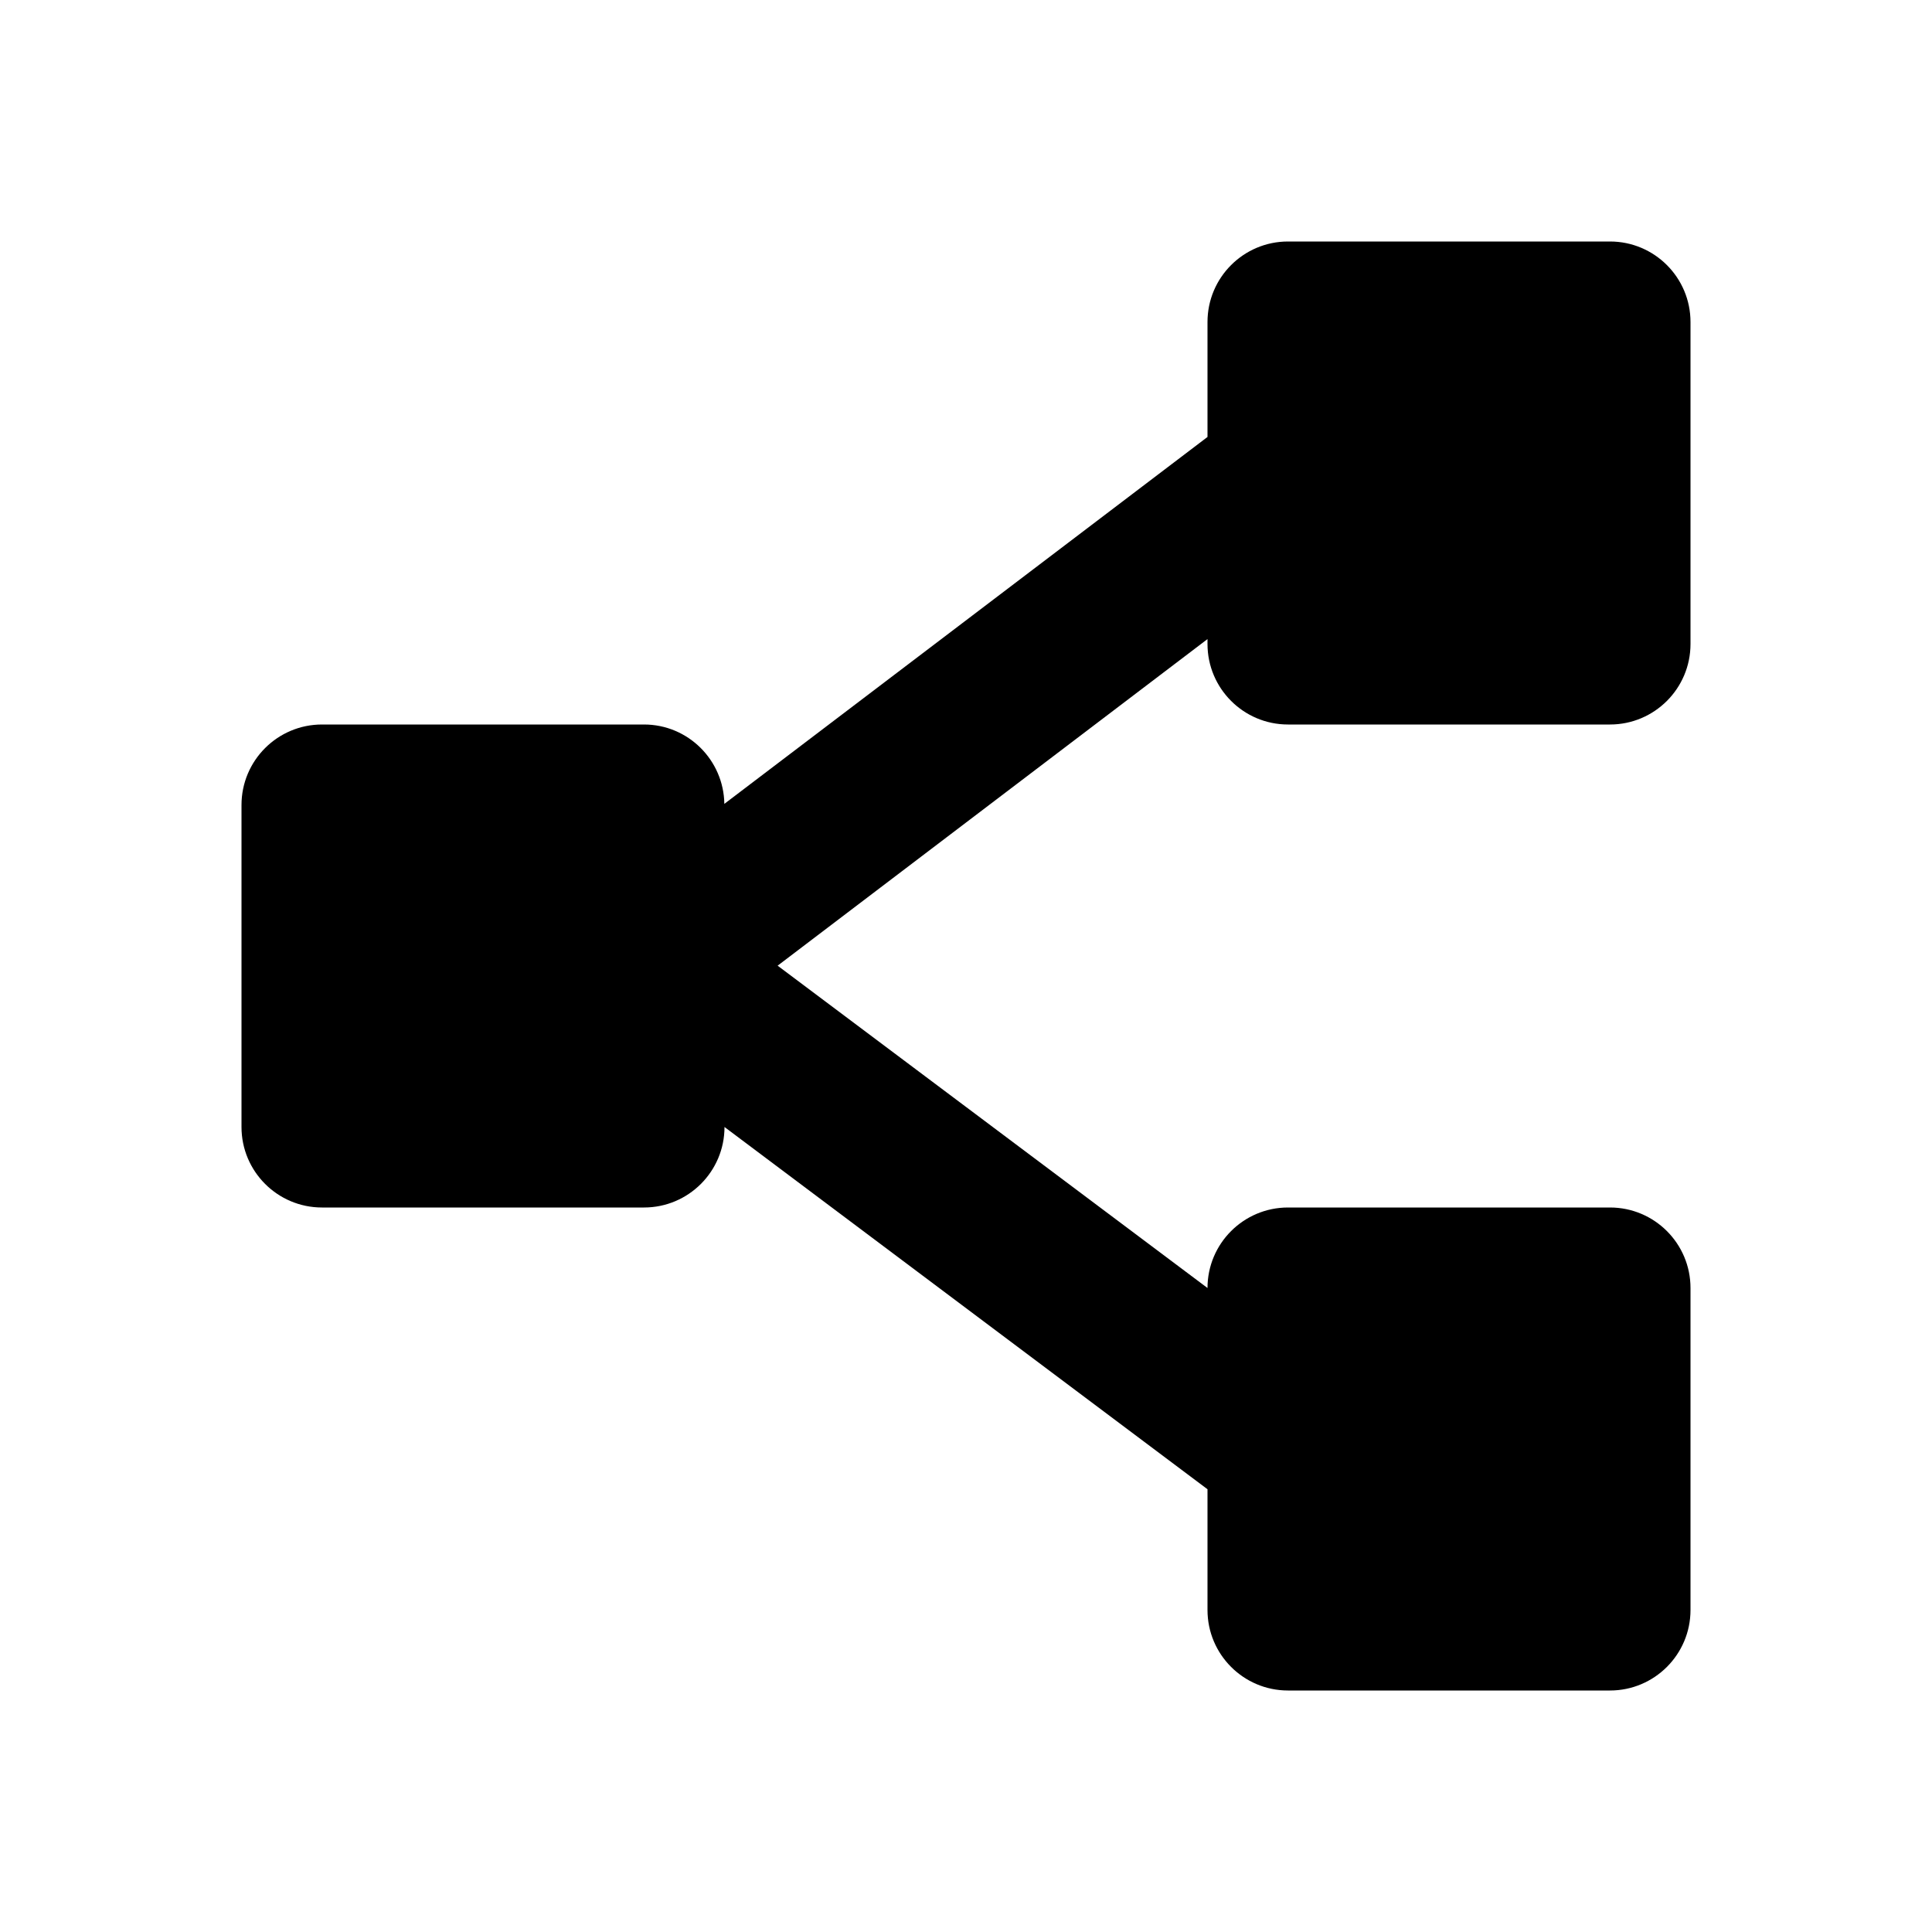
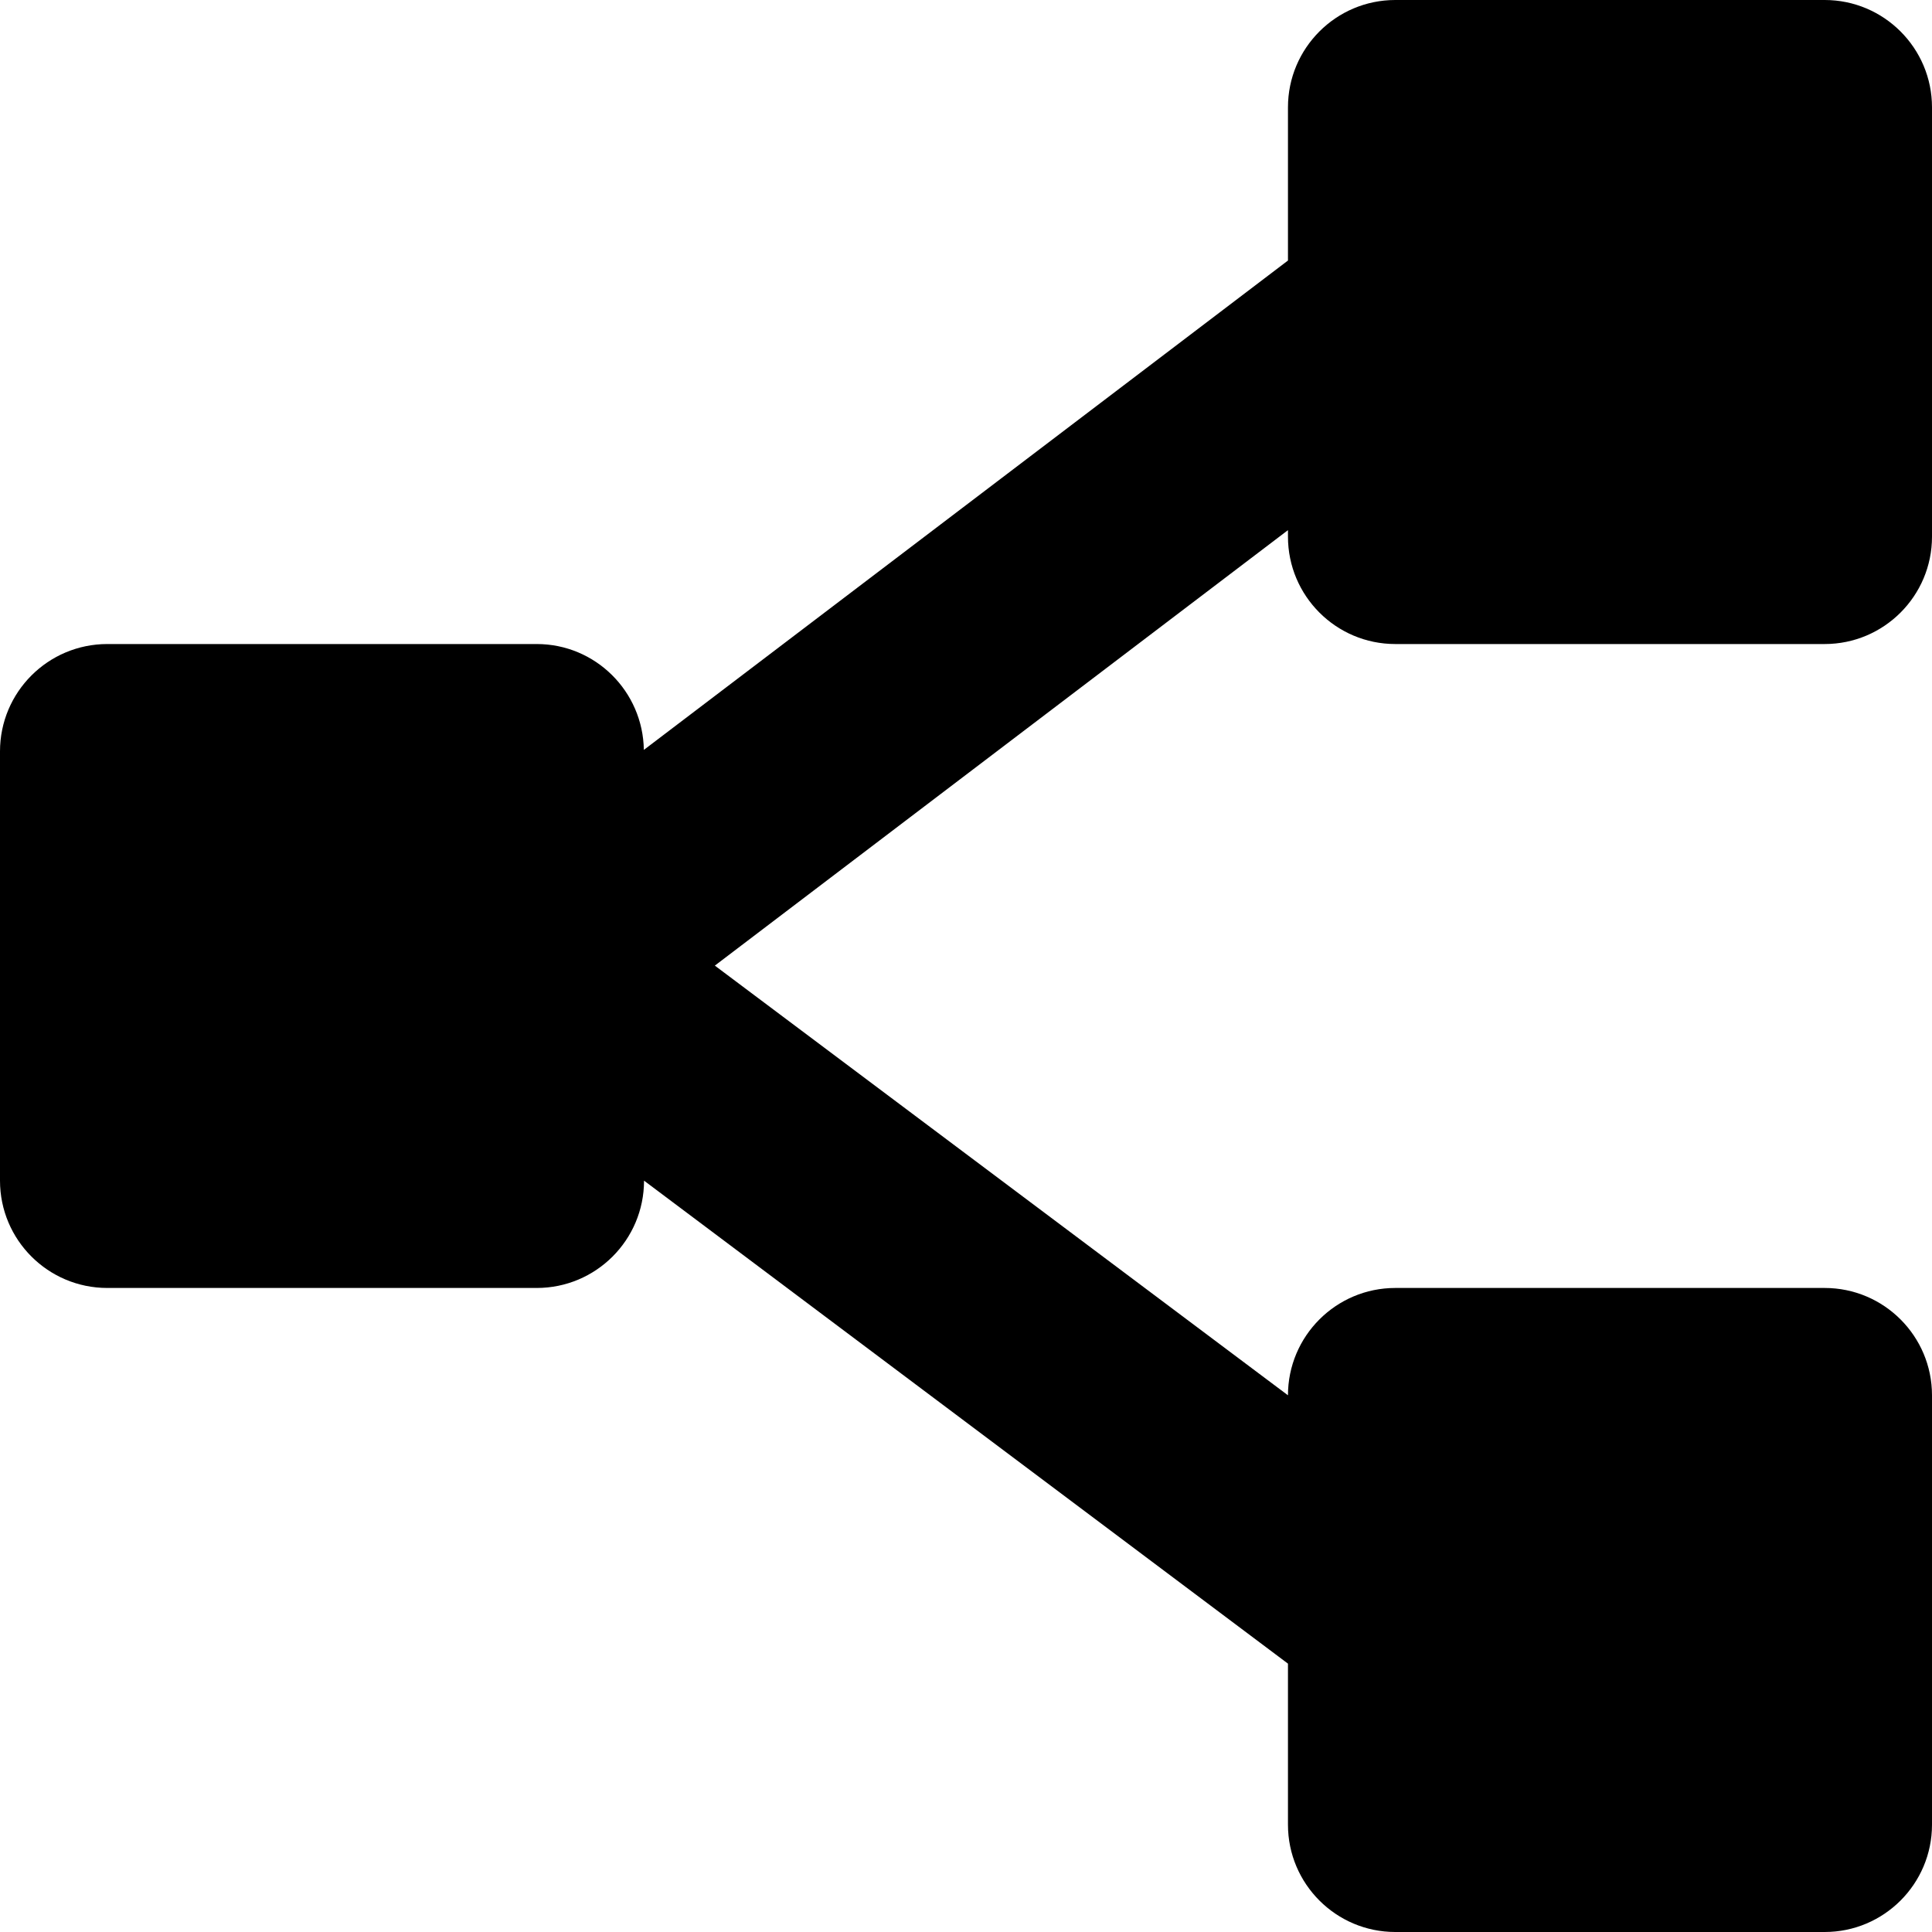
- <svg xmlns="http://www.w3.org/2000/svg" width="24" height="24" viewBox="0 0 24 24" fill="none">
-   <path d="M16 3C15.448 3 15 3.448 15 4V5.428L8.998 9.986C8.99 9.441 8.547 9 8 9H4C3.448 9 3 9.448 3 10V14C3 14.552 3.448 15 4 15H8C8.552 15 9 14.552 9 14L15 18.5V20C15 20.552 15.448 21 16 21H20C20.552 21 21 20.552 21 20V16C21 15.448 20.552 15 20 15H16C15.448 15 15 15.448 15 16L9.66 11.996L15 7.939V8C15 8.552 15.448 9 16 9H20C20.552 9 21 8.552 21 8V4C21 3.448 20.552 3 20 3H16Z" fill="black" />
+ <svg xmlns="http://www.w3.org/2000/svg" width="20" height="20" viewBox="0 0 20 20" fill="none">
+   <path id="icon-workflows" d="M14.444 0C13.831 0 13.333 0.498 13.333 1.111V2.697L6.665 7.763C6.656 7.157 6.164 6.667 5.556 6.667H1.111C0.498 6.667 0 7.164 0 7.778V12.222C0 12.836 0.498 13.333 1.111 13.333H5.556C6.169 13.333 6.667 12.836 6.667 12.222L13.333 17.222V18.889C13.333 19.502 13.831 20 14.444 20H18.889C19.502 20 20 19.502 20 18.889V14.444C20 13.831 19.502 13.333 18.889 13.333H14.444C13.831 13.333 13.333 13.831 13.333 14.444L7.4 9.996L13.333 5.488V5.556C13.333 6.169 13.831 6.667 14.444 6.667H18.889C19.502 6.667 20 6.169 20 5.556V1.111C20 0.498 19.502 0 18.889 0H14.444Z" fill="black" />
</svg>
